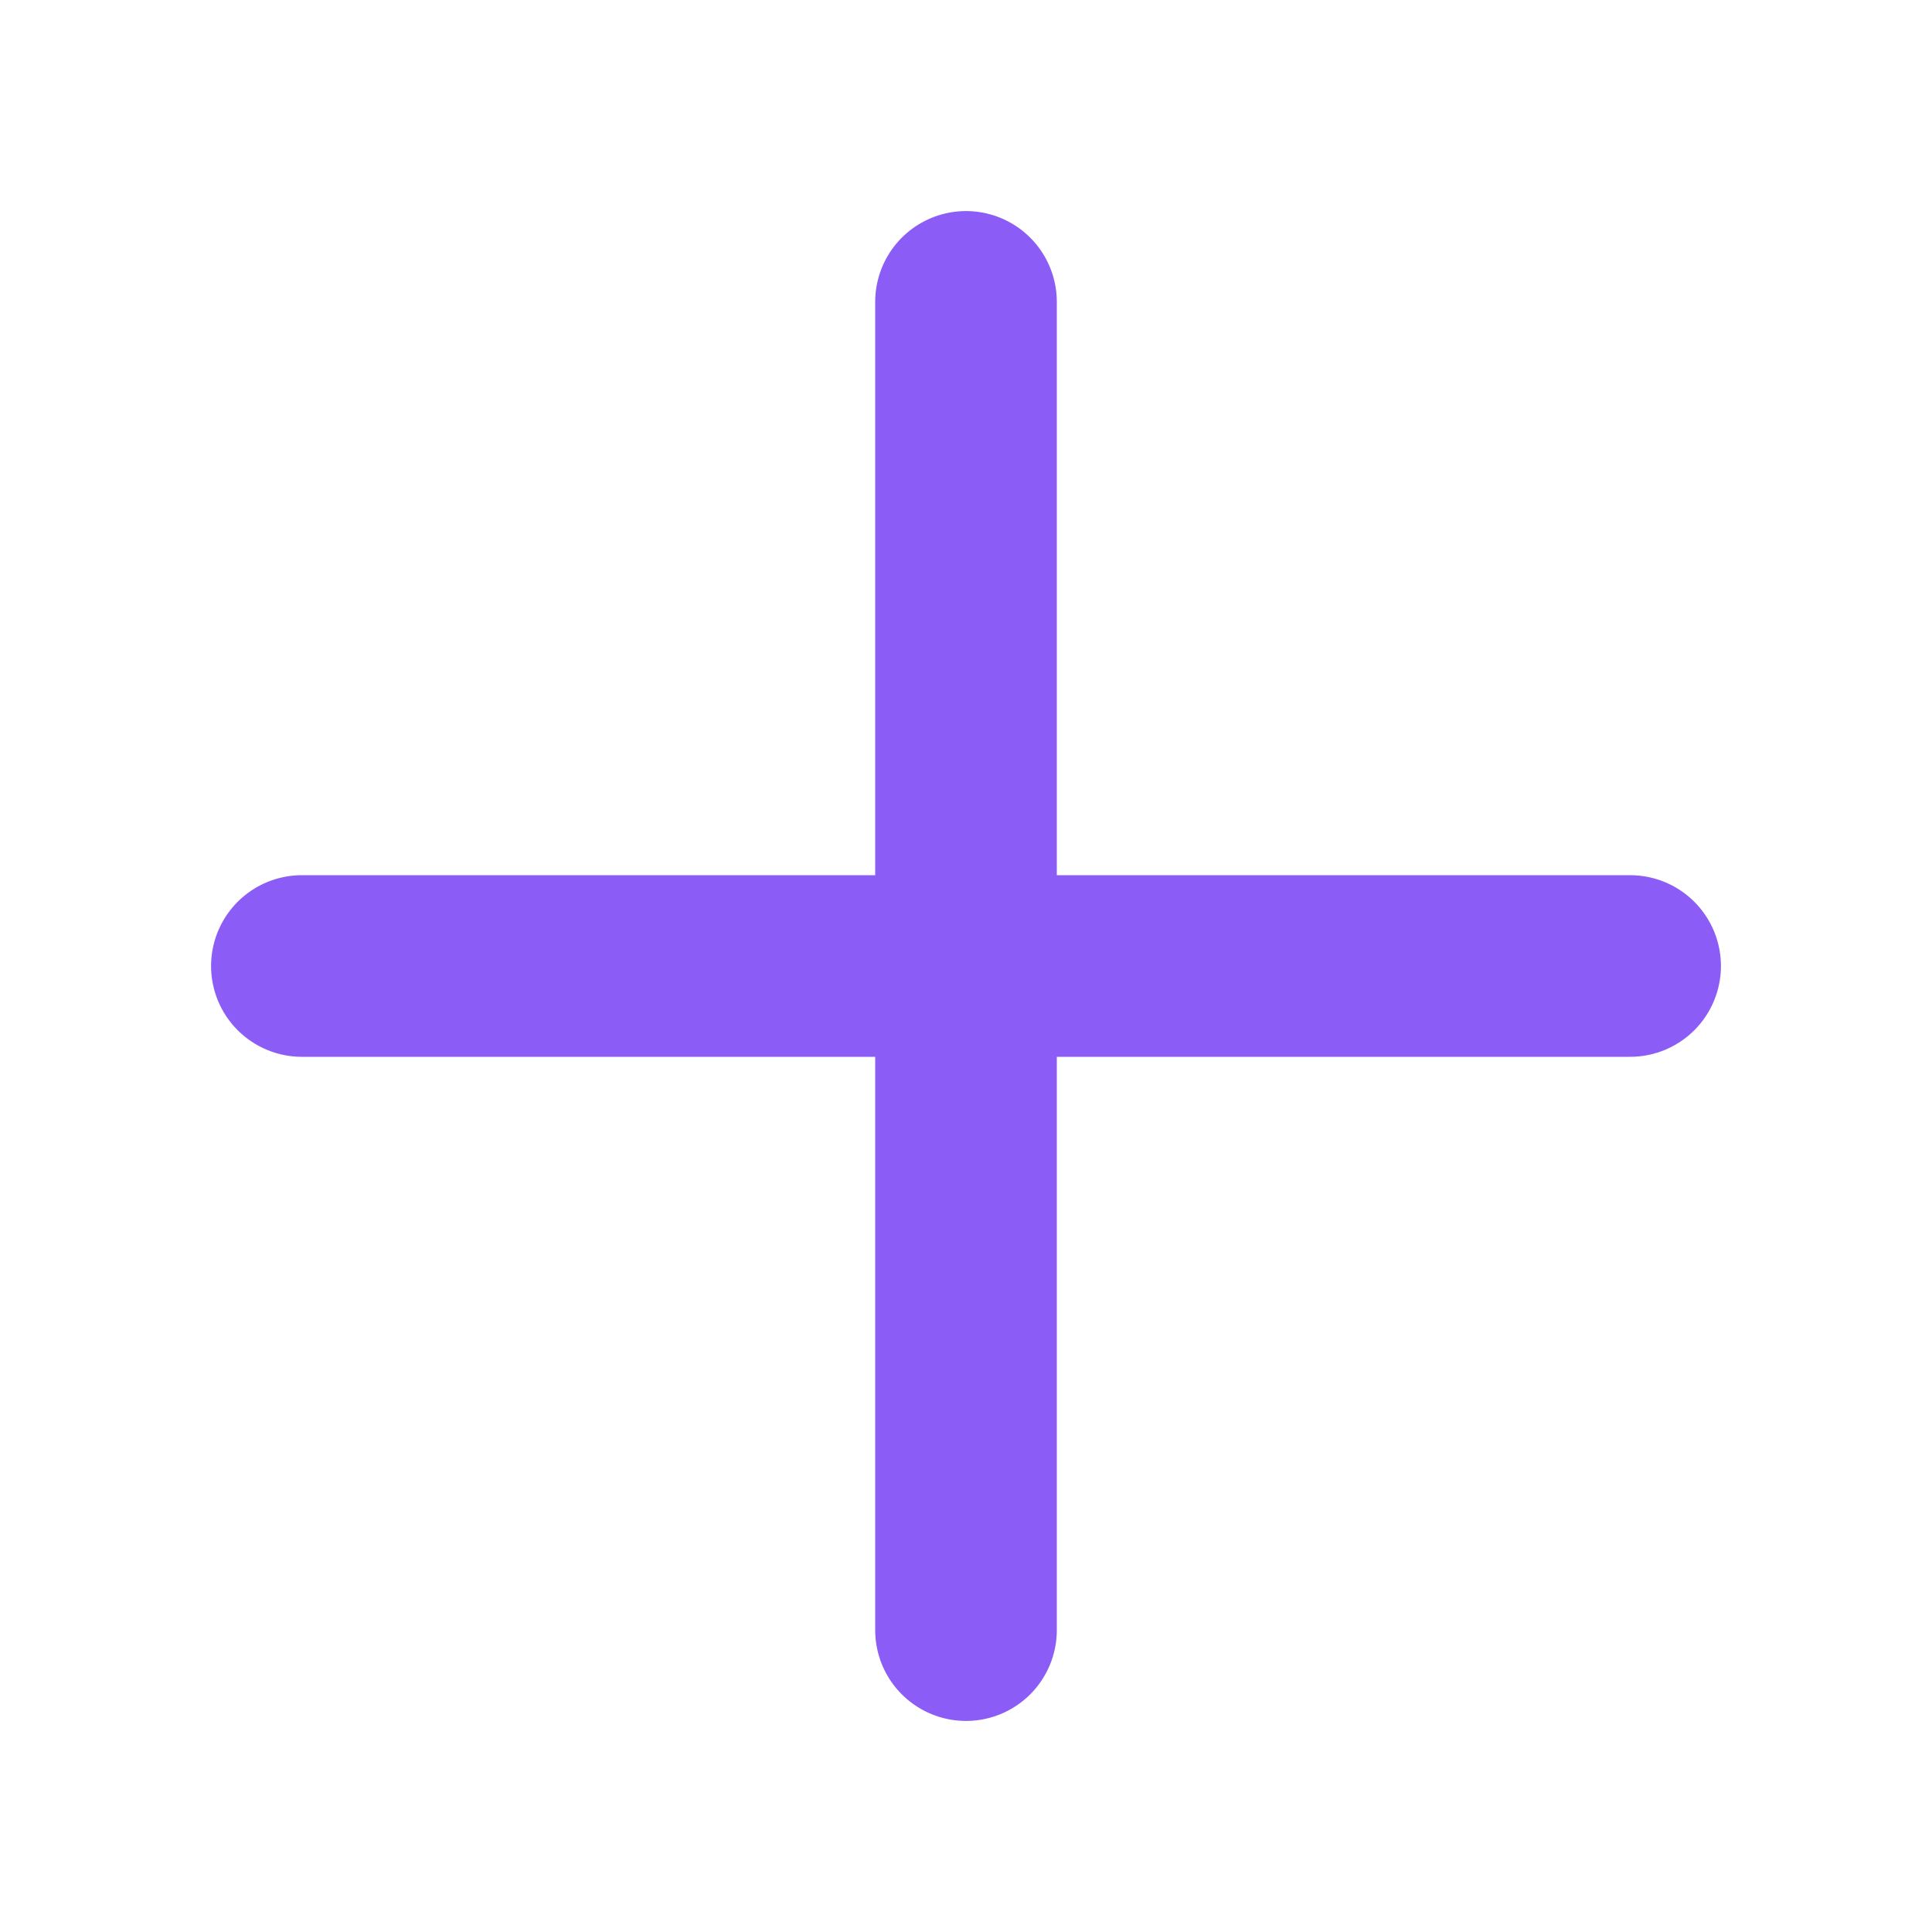
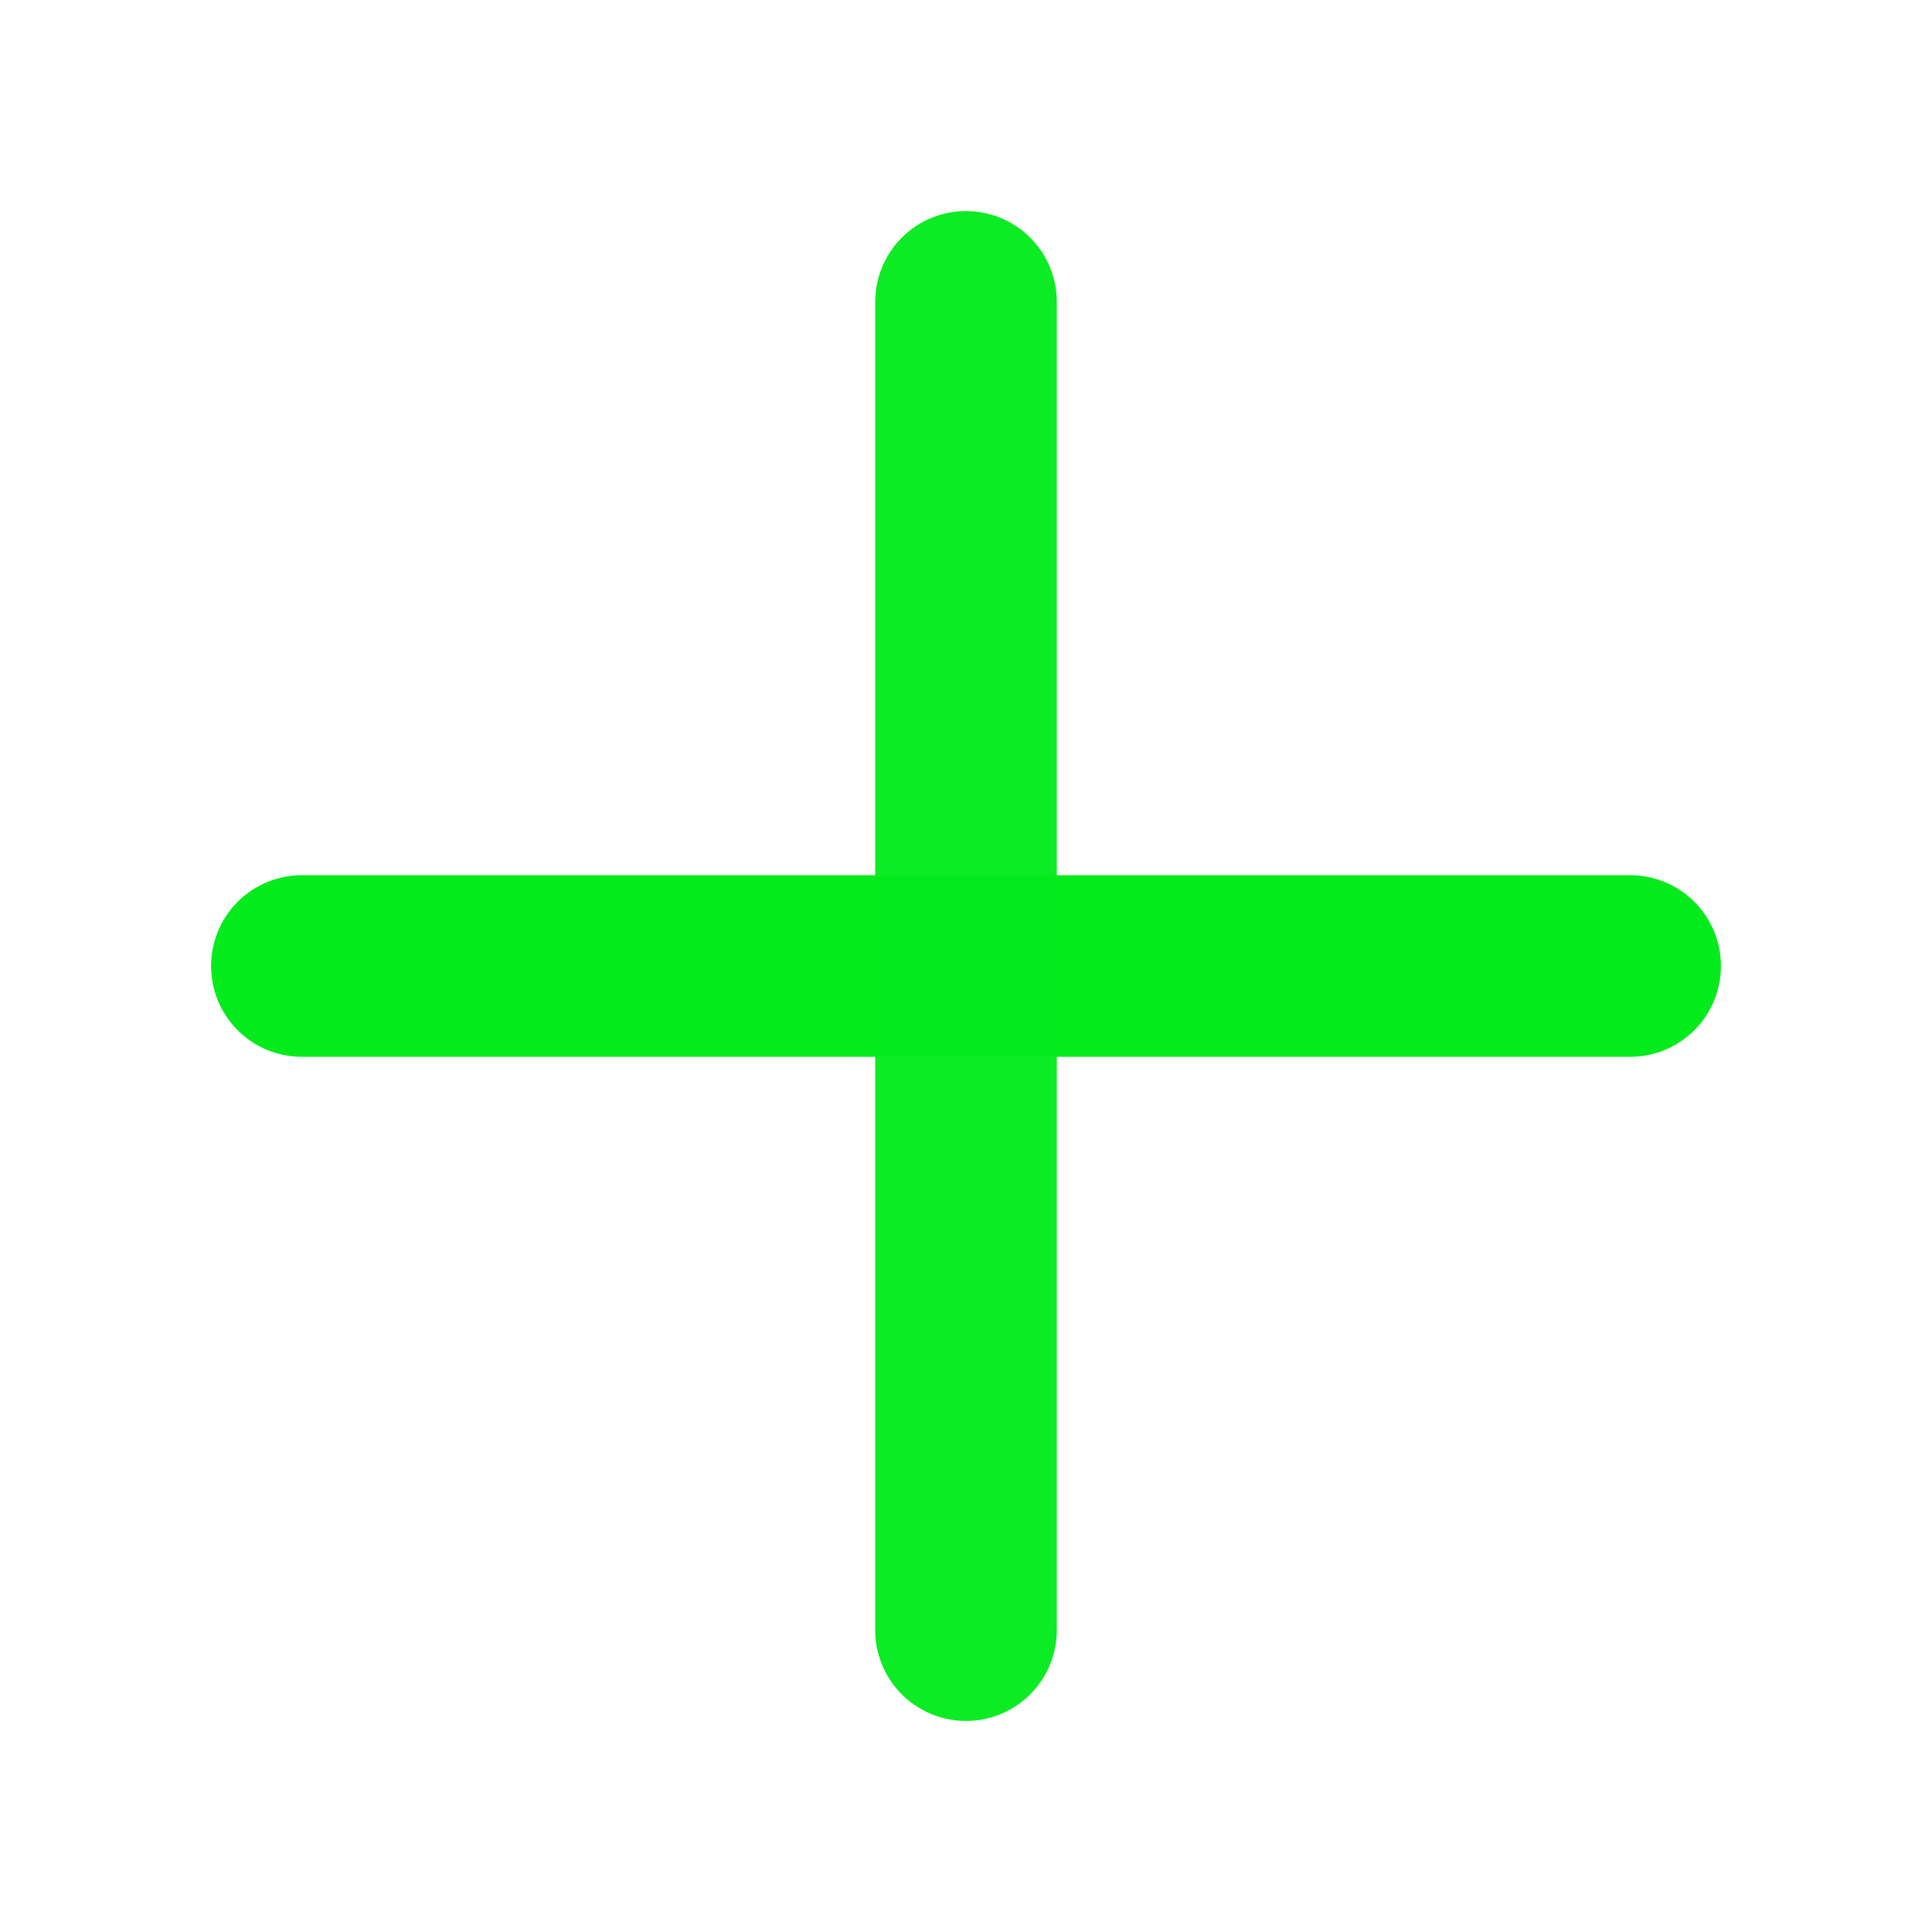
<svg xmlns="http://www.w3.org/2000/svg" width="20" height="20" viewBox="0 0 20 20" fill="none">
-   <path d="M3.125 10H16.875" stroke="#8B5CF6" stroke-width="1.88" stroke-linecap="round" stroke-linejoin="round" />
-   <path d="M10 3.125V16.875" stroke="#8B5CF6" stroke-width="1.88" stroke-linecap="round" stroke-linejoin="round" />
+   <path d="M3.125 10H16.875" stroke="#04eb1c" stroke-width="1.88" stroke-linecap="round" stroke-linejoin="round" />
+   <path d="M10 3.125V16.875" stroke="#04eb1cF6" stroke-width="1.88" stroke-linecap="round" stroke-linejoin="round" />
</svg>
